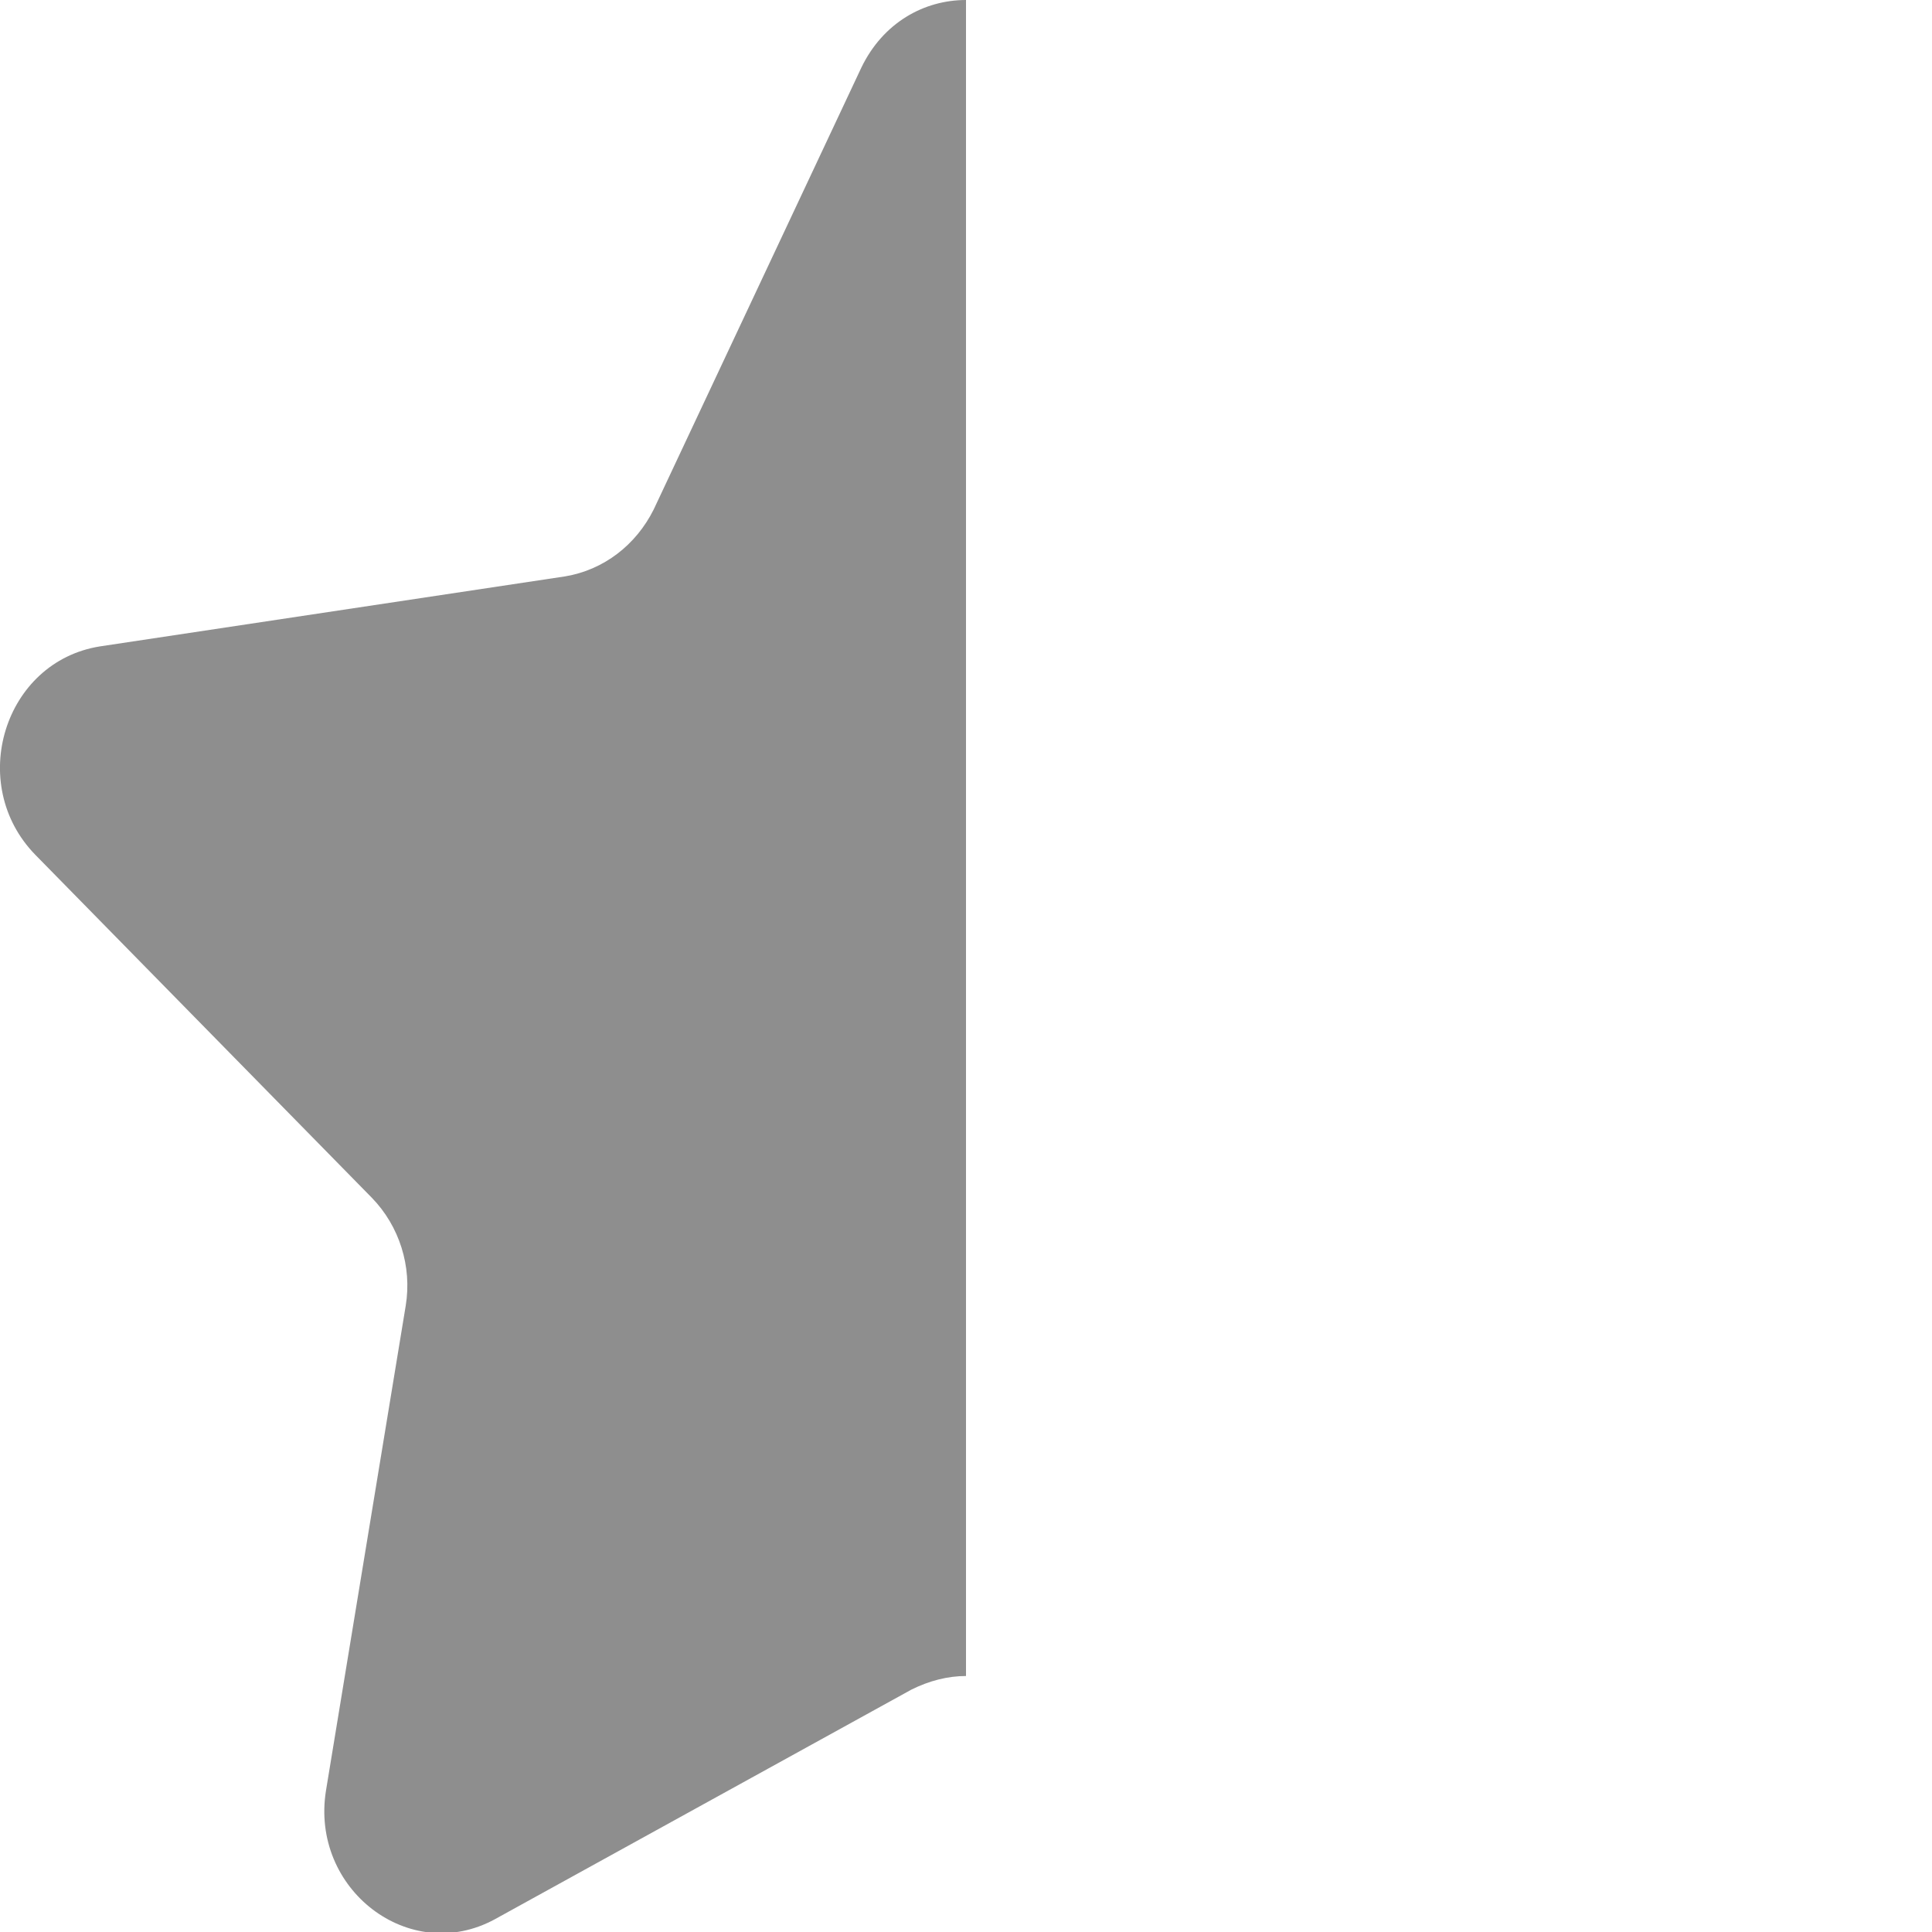
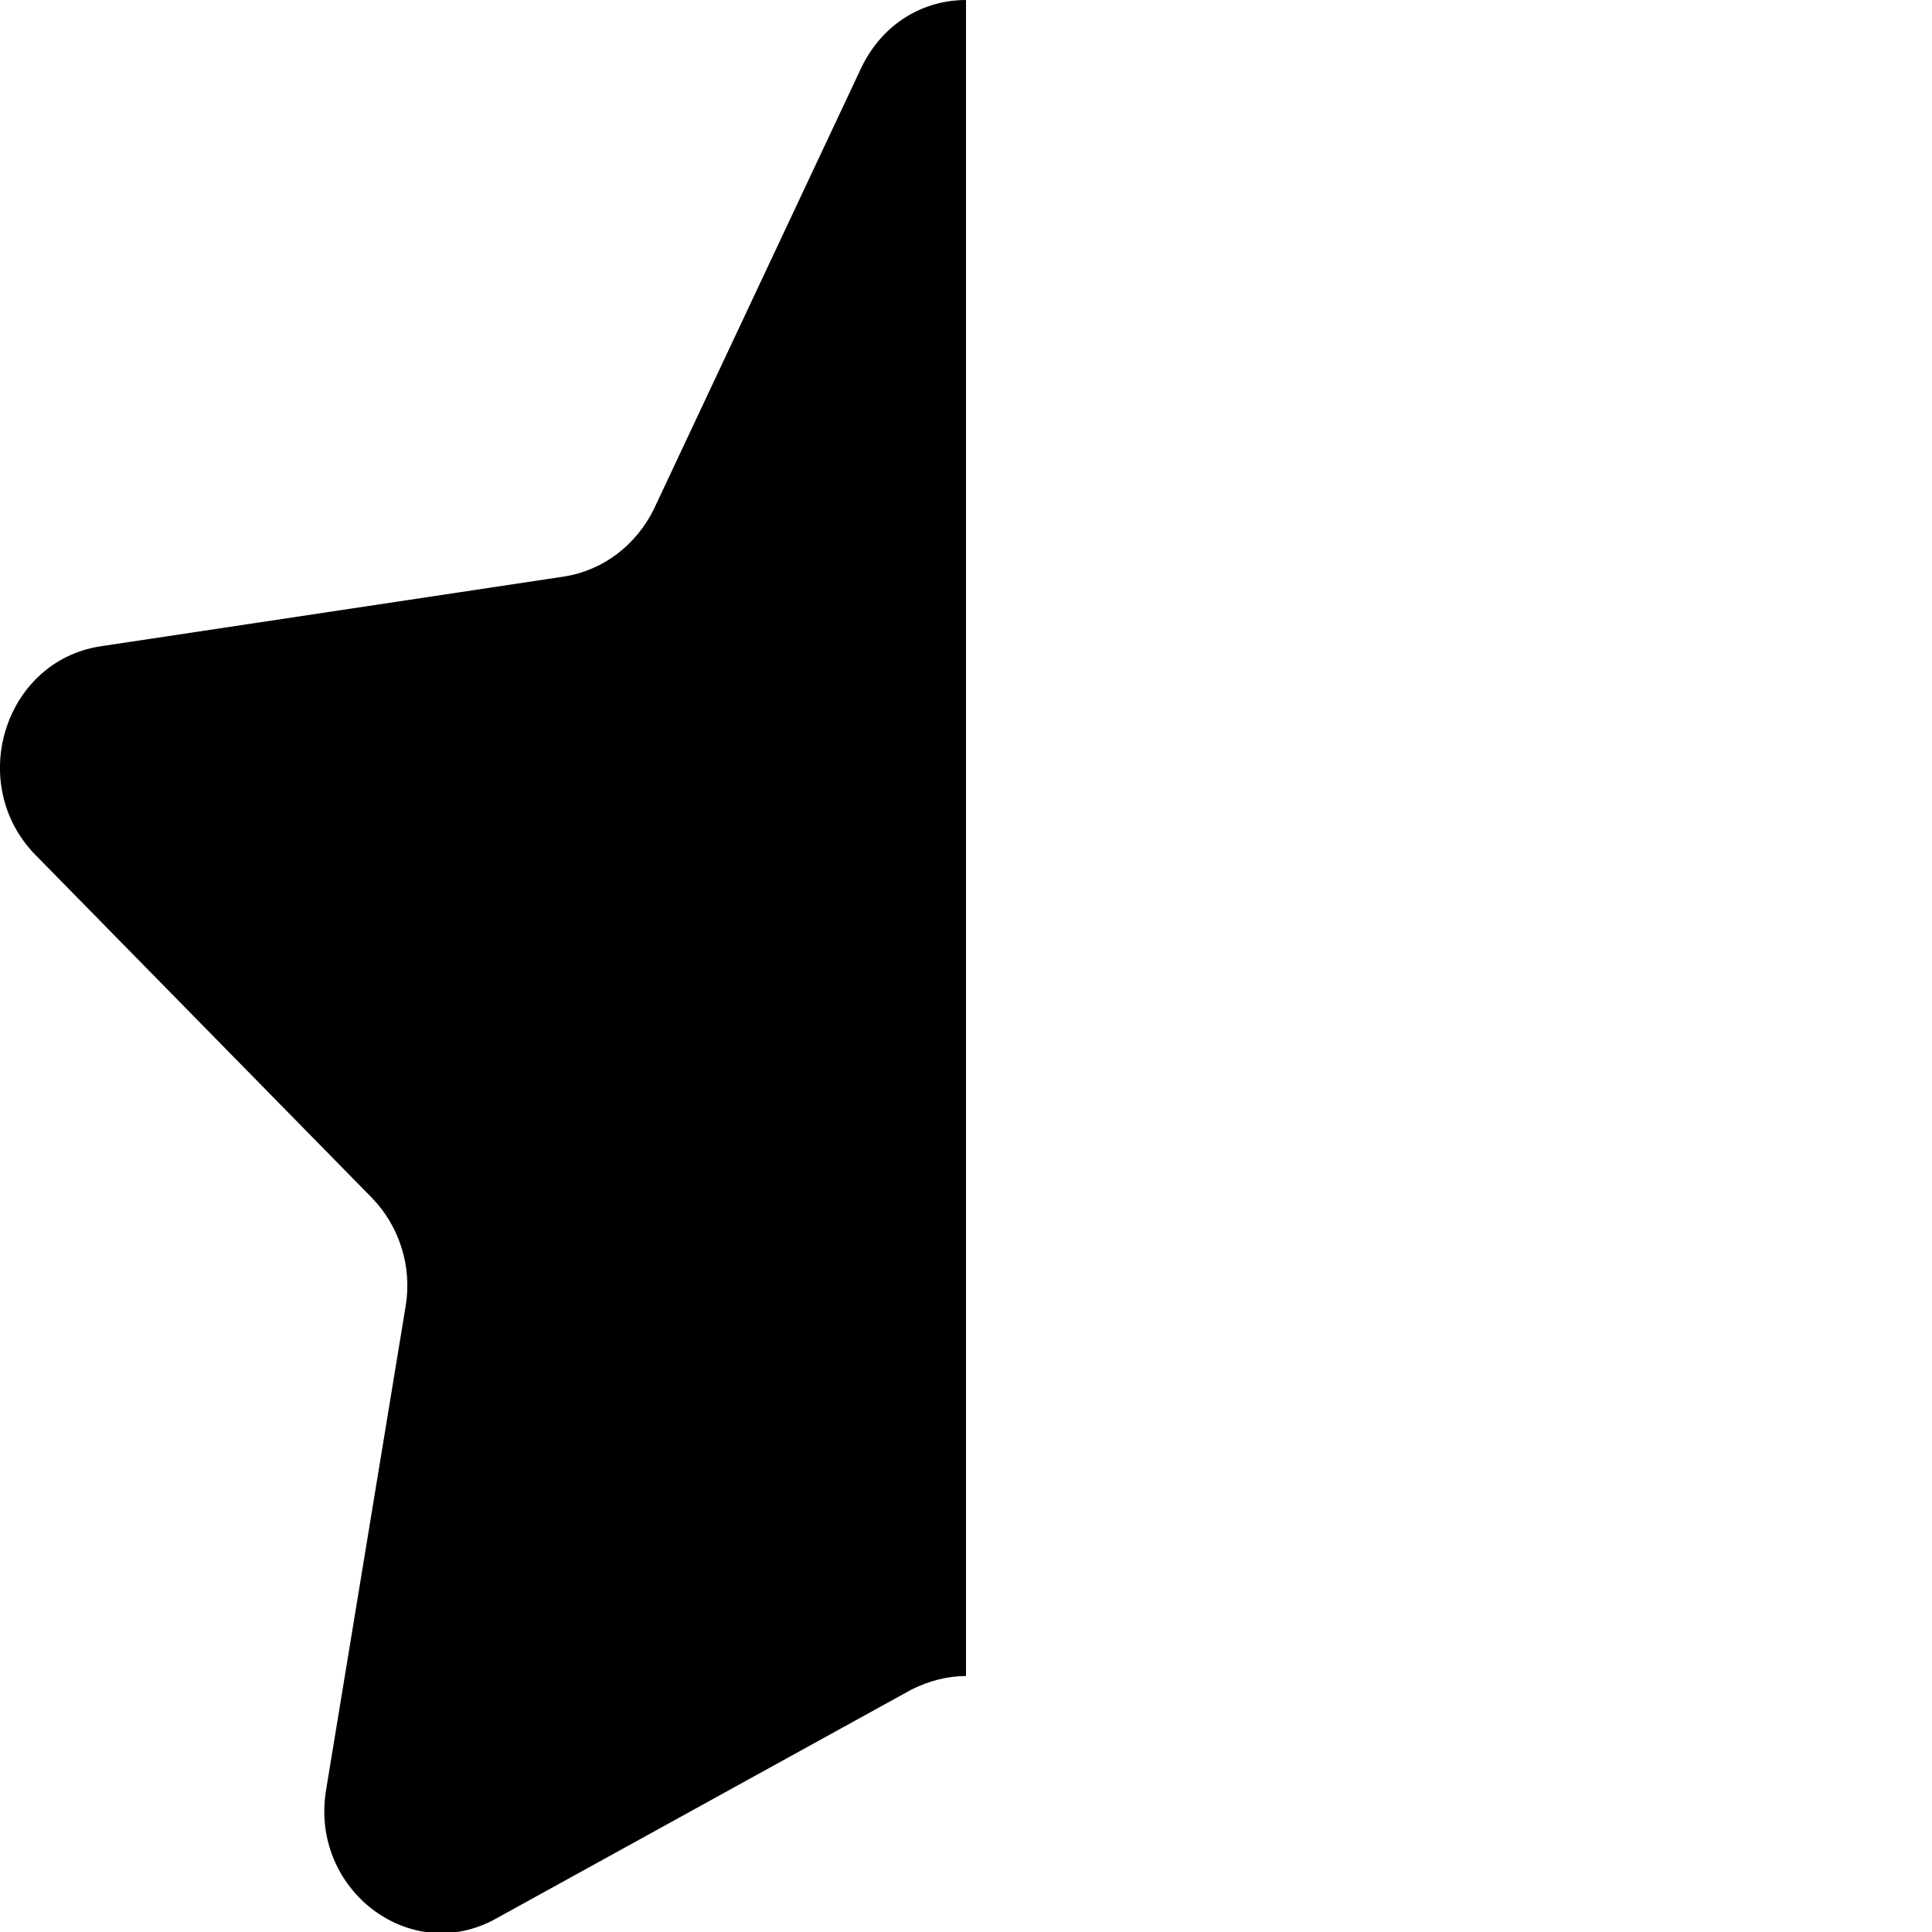
- <svg xmlns="http://www.w3.org/2000/svg" width="24" height="24" viewBox="0 0 24 24">
-   <path d="M12 0c-.52 0-1.03.28-1.3.84L8.12 6.33c-.22.44-.62.75-1.1.83l-5.78.87c-1.19.19-1.66 1.71-.8 2.59l4.18 4.26c.34.35.5.85.42 1.34l-.99 6.02c-.2 1.23 1.04 2.18 2.1 1.6l5.17-2.85c.22-.11.45-.17.68-.17V0z" fill="#8e8e8e" />
+ <svg xmlns="http://www.w3.org/2000/svg" width="24" height="24">
+   <path d="M12 0c-.52 0-1.03.28-1.3.84L8.12 6.33c-.22.44-.62.75-1.1.83l-5.78.87c-1.19.19-1.66 1.71-.8 2.59l4.18 4.26c.34.35.5.85.42 1.34l-.99 6.02c-.2 1.23 1.04 2.18 2.1 1.6l5.17-2.85c.22-.11.45-.17.68-.17V0z" />
</svg>
